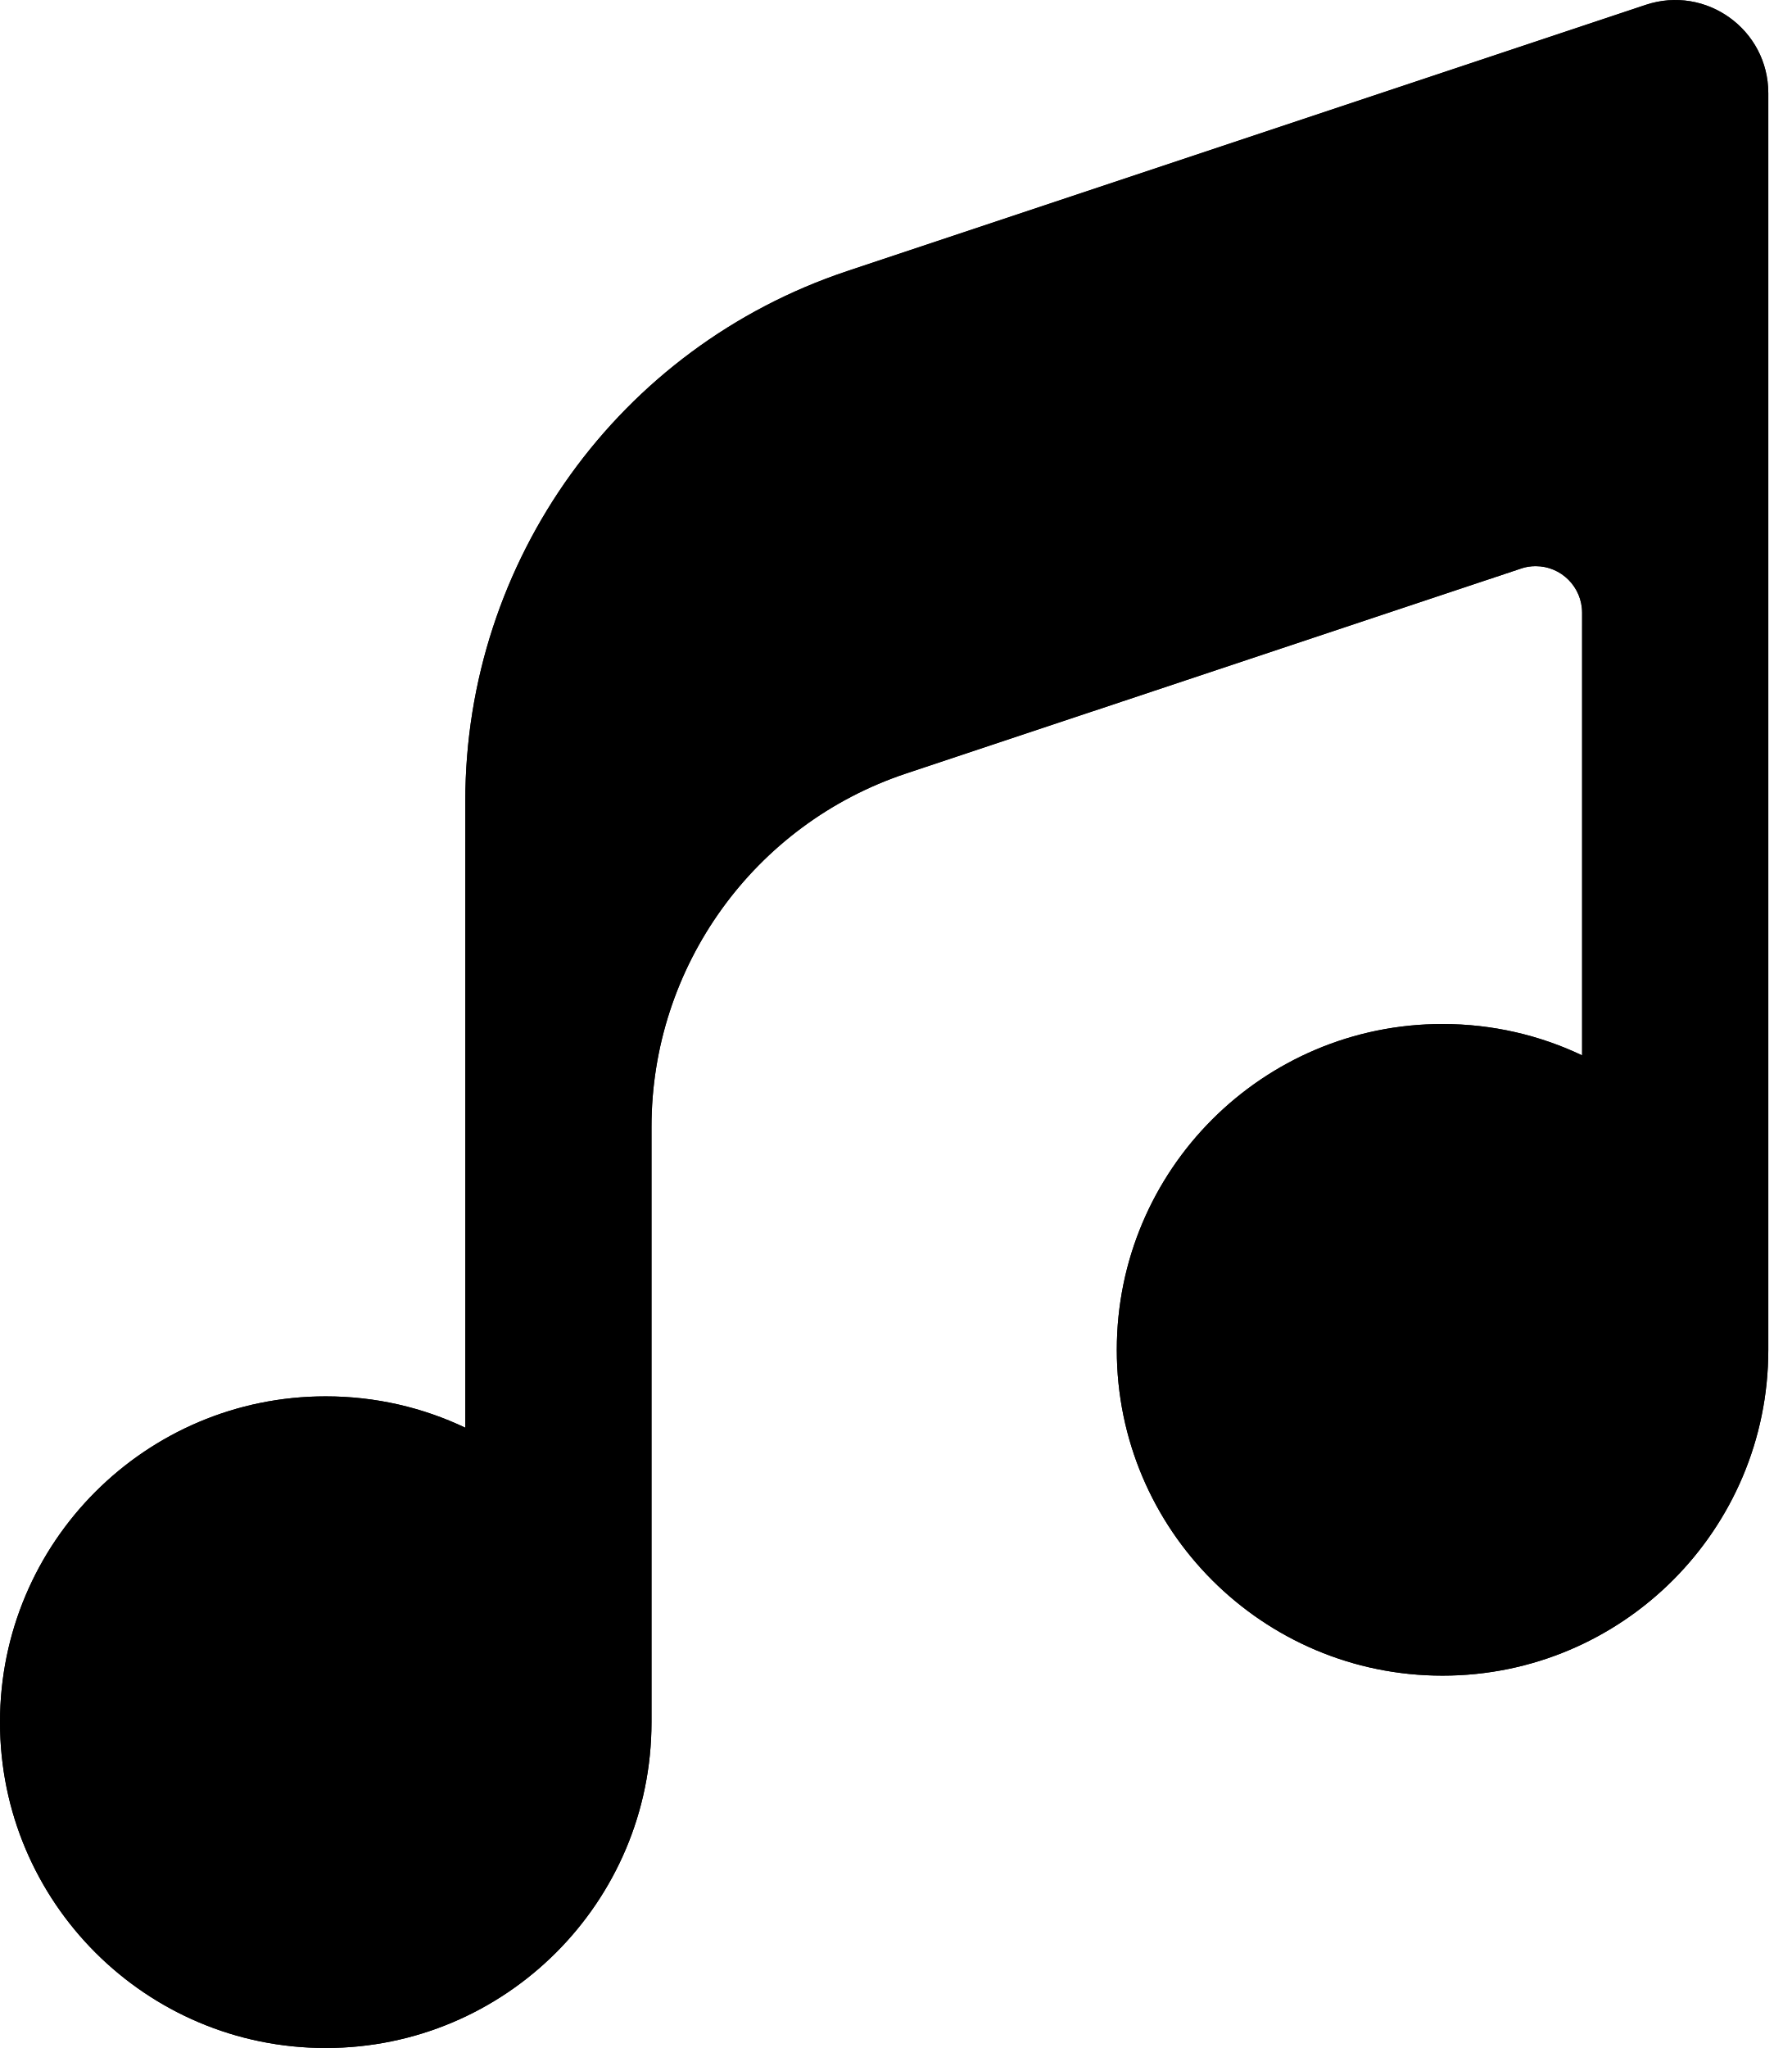
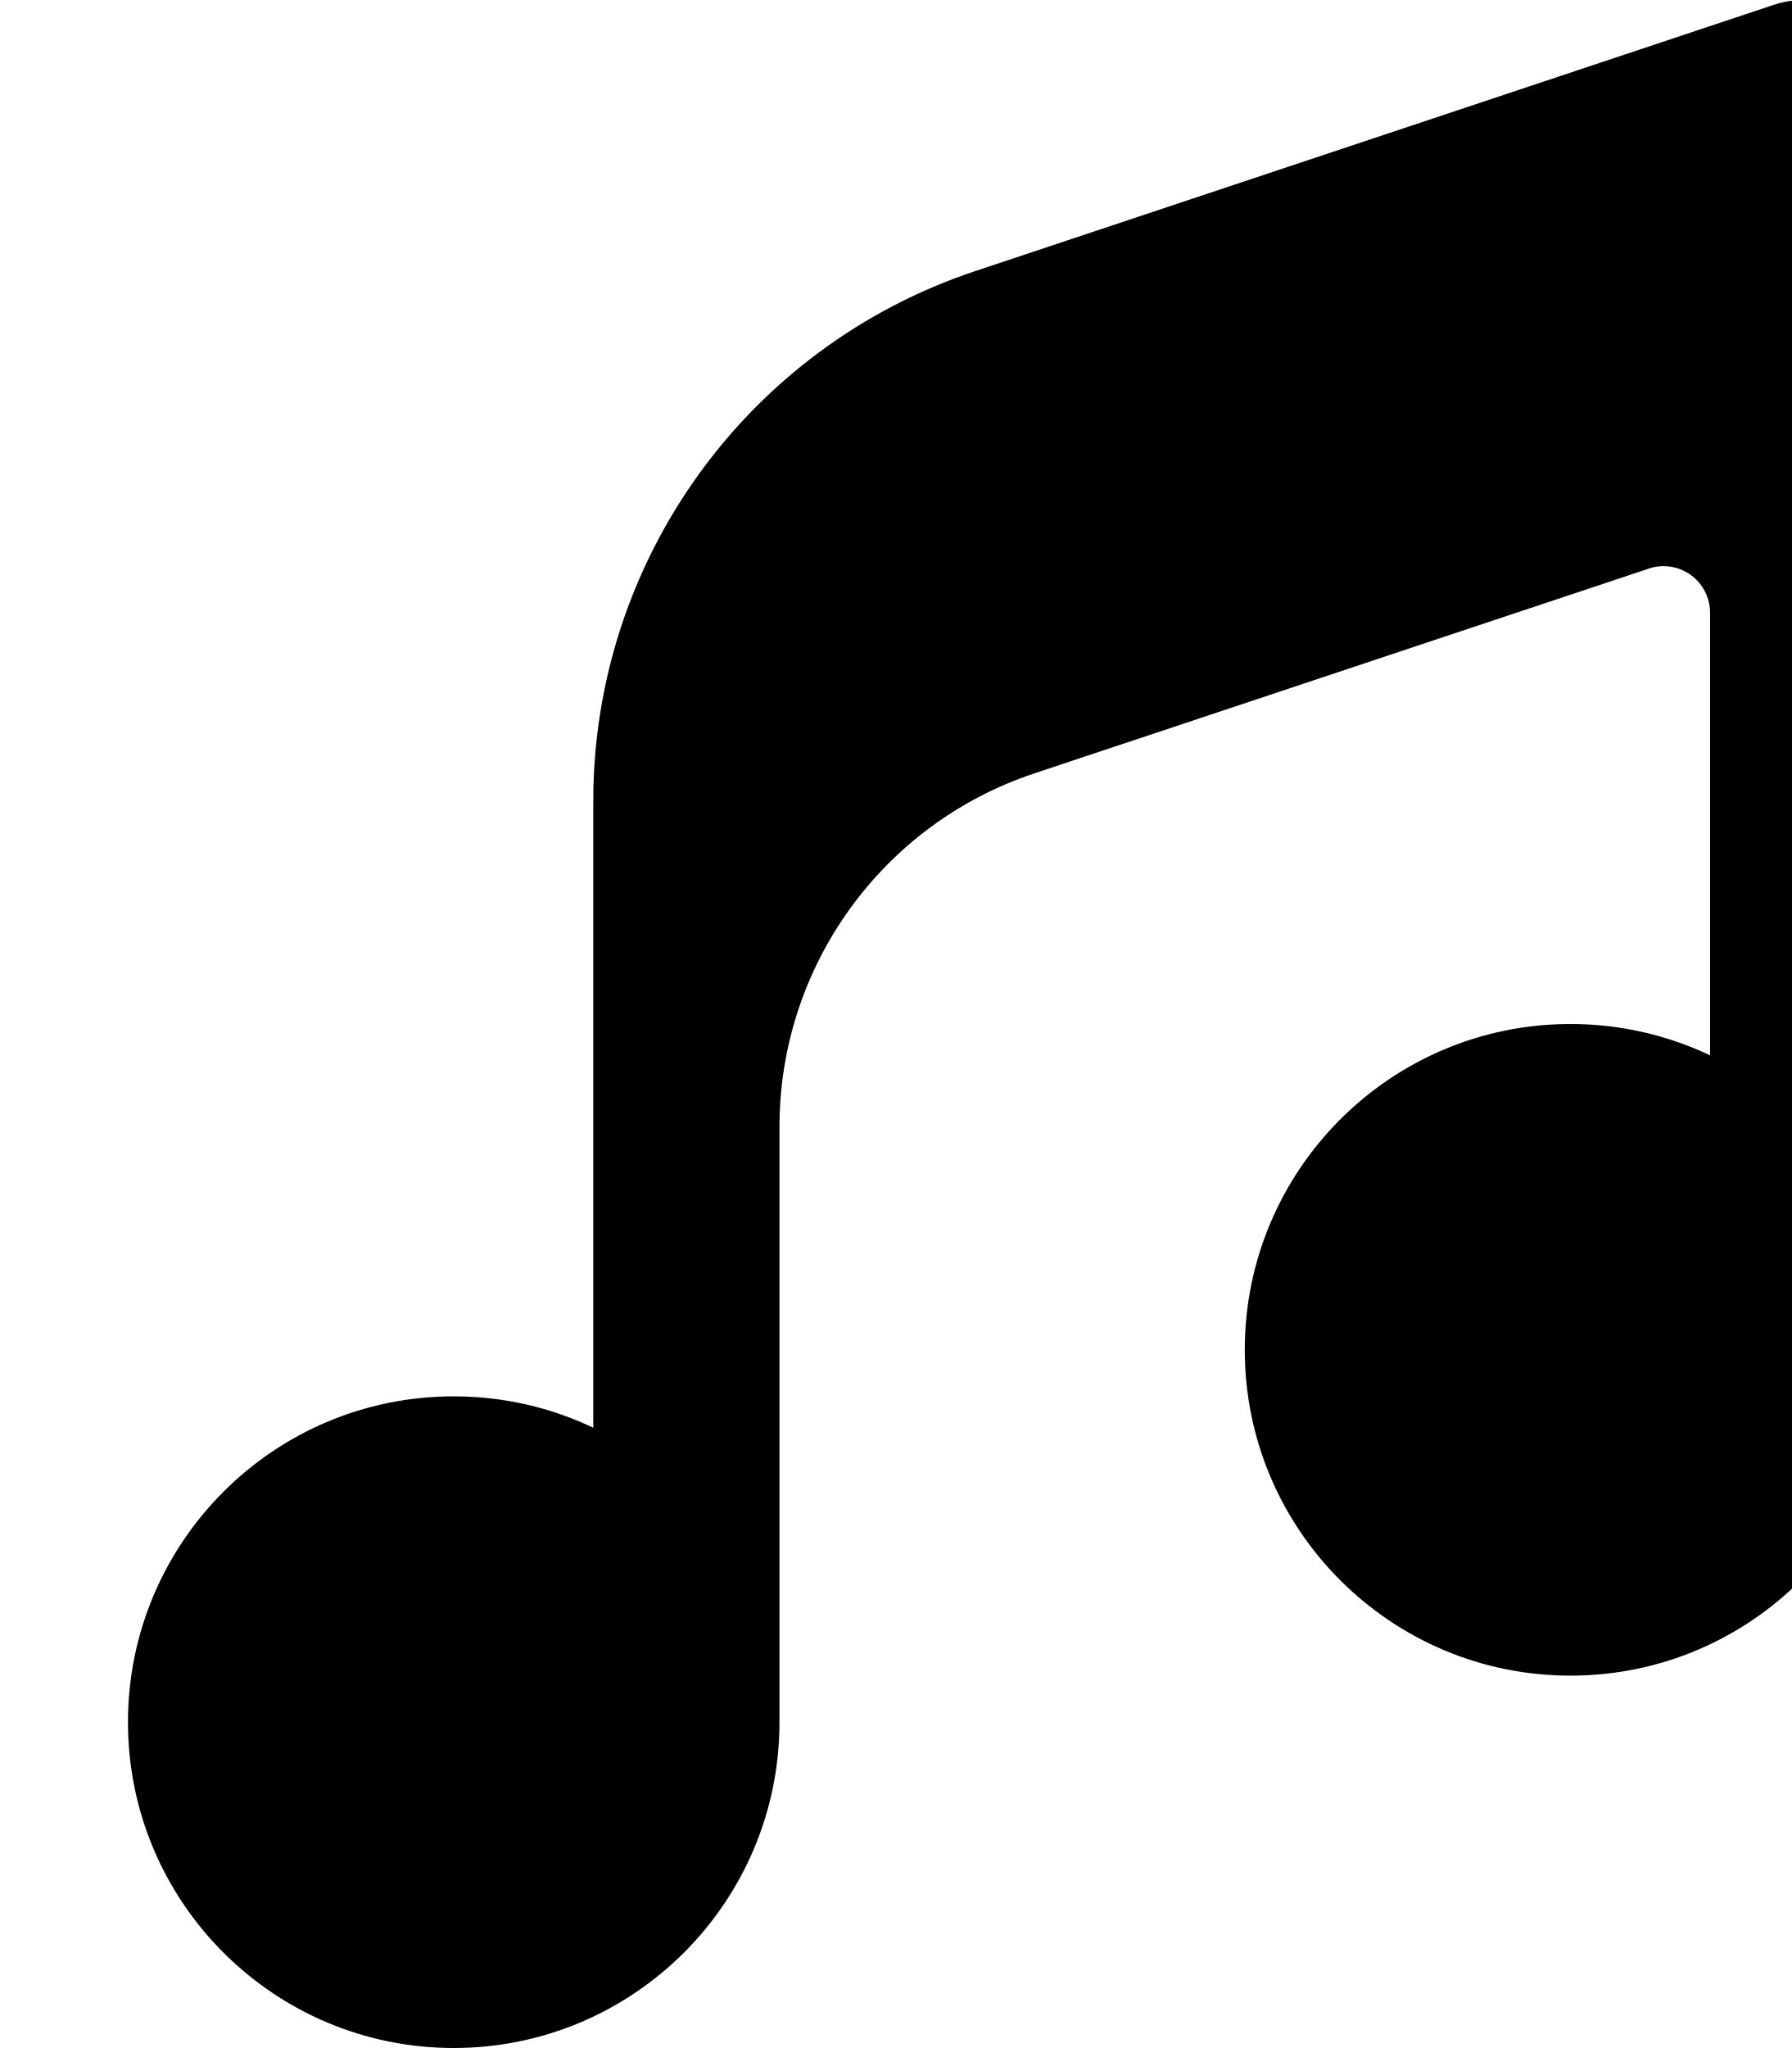
- <svg xmlns="http://www.w3.org/2000/svg" xmlns:xlink="http://www.w3.org/1999/xlink" viewBox="0 0 14 16" version="1.1">
-   <defs>
-     <linearGradient x1="50%" y1="0%" x2="50%" y2="100%" id="linearGradient-1">
-       <stop stop-color="currentColor" stop-opacity="0.85" offset="0%" />
-       <stop stop-color="currentColor" offset="100%" />
-     </linearGradient>
-     <path d="M4.636,11.154 L4.636,6.258 C4.636,4.379 5.838,2.712 7.62,2.118 L13.86,0.038 C14.331,-0.119 14.818,0.231 14.818,0.728 L14.818,10.546 C14.818,11.951 13.678,13.091 12.272,13.091 C10.867,13.091 9.727,11.951 9.727,10.546 C9.727,9.14 10.867,8 12.272,8 C12.663,8 13.033,8.088 13.363,8.245 L13.363,4.787 C13.363,4.586 13.2,4.423 13,4.423 C12.96,4.423 12.922,4.429 12.885,4.442 L8.08,6.043 C6.892,6.439 6.091,7.551 6.091,8.803 L6.091,13.455 C6.091,14.86 4.951,16 3.545,16 C2.14,16 1,14.86 1,13.455 C1,12.049 2.14,10.909 3.545,10.909 C3.936,10.909 4.306,10.997 4.636,11.154 Z" id="path-2" />
-   </defs>
-   <g id="Symbols" stroke="none" stroke-width="1" fill="none" fill-rule="evenodd">
-     <g id="Icon/Editor/Audio_empty-block" transform="translate(-1, 0)">
-       <g id="Group-16">
-         <g id="Combined-Shape">
-           <use fill="currentColor" xlink:href="#path-2" />
-           <use fill="url(#linearGradient-1)" xlink:href="#path-2" />
-         </g>
-       </g>
-     </g>
-   </g>
+ <svg xmlns="http://www.w3.org/2000/svg" viewBox="0 0 14 16" version="1.1">
+   <path d="M4.636,11.154 L4.636,6.258 C4.636,4.379 5.838,2.712 7.62,2.118 L13.86,0.038 C14.331,-0.119 14.818,0.231 14.818,0.728 L14.818,10.546 C14.818,11.951 13.678,13.091 12.272,13.091 C10.867,13.091 9.727,11.951 9.727,10.546 C9.727,9.14 10.867,8 12.272,8 C12.663,8 13.033,8.088 13.363,8.245 L13.363,4.787 C13.363,4.586 13.2,4.423 13,4.423 C12.96,4.423 12.922,4.429 12.885,4.442 L8.08,6.043 C6.892,6.439 6.091,7.551 6.091,8.803 L6.091,13.455 C6.091,14.86 4.951,16 3.545,16 C2.14,16 1,14.86 1,13.455 C1,12.049 2.14,10.909 3.545,10.909 C3.936,10.909 4.306,10.997 4.636,11.154 Z" fill="currentColor" />
</svg>
